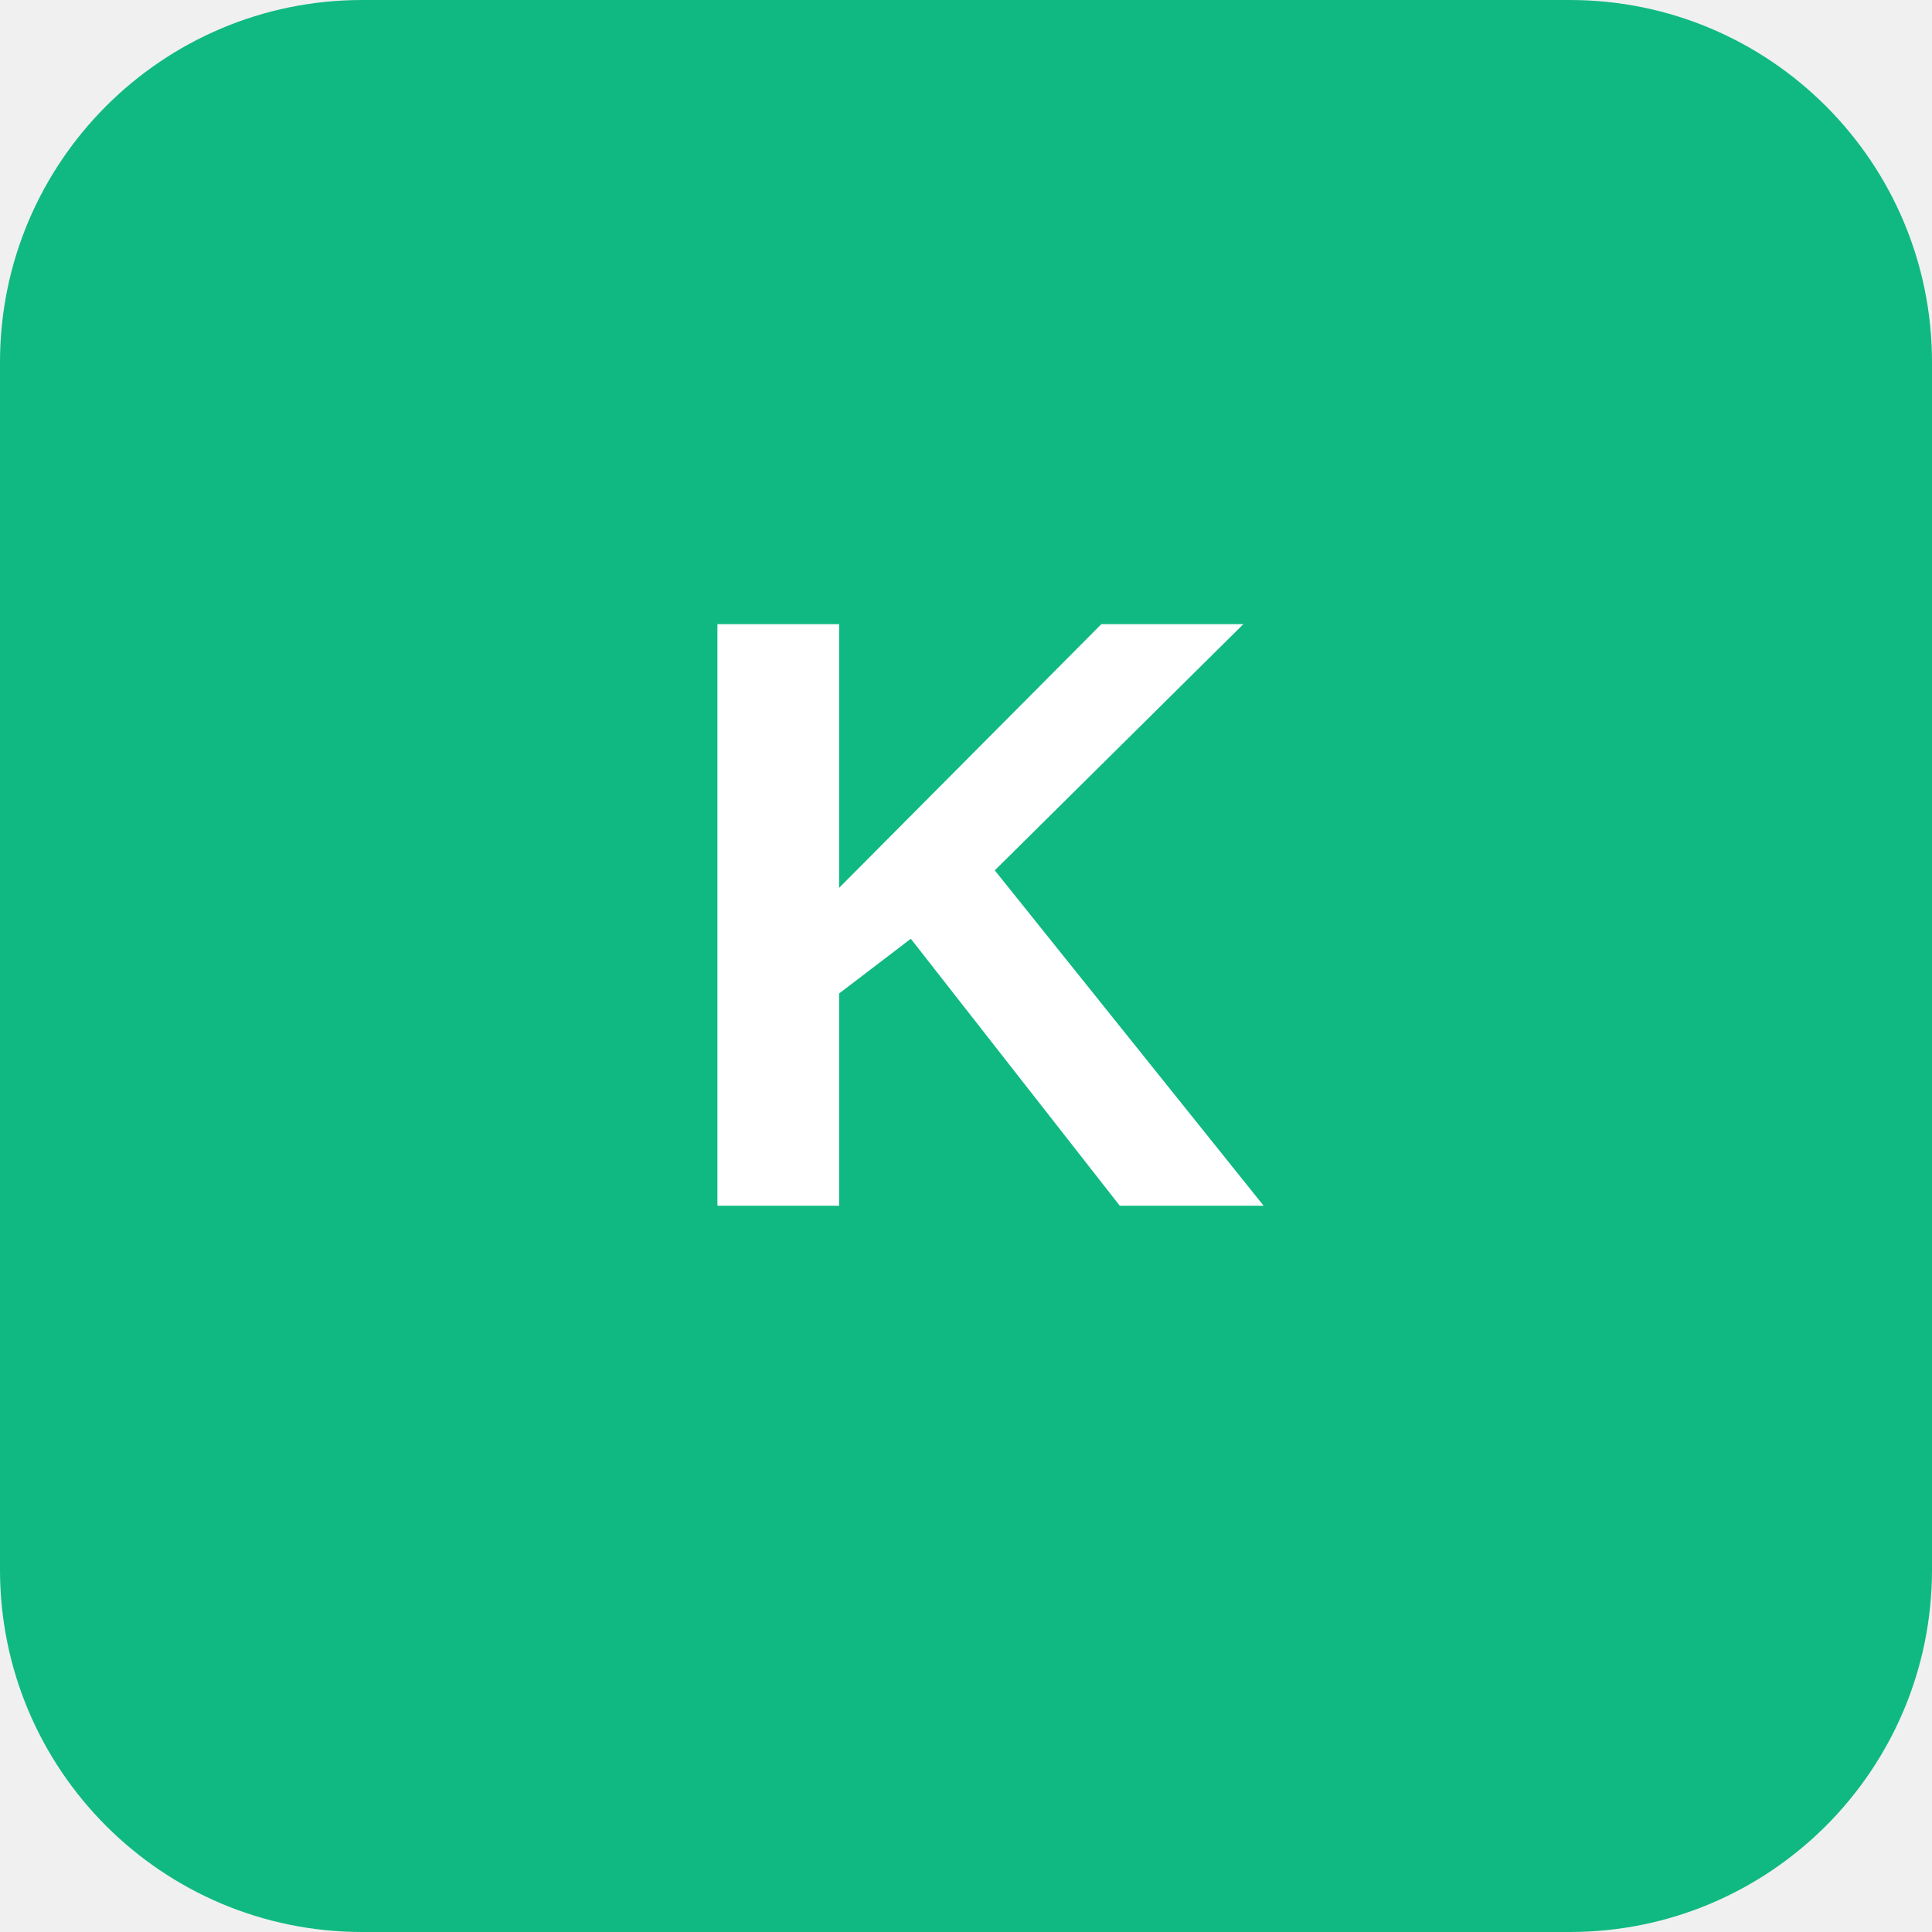
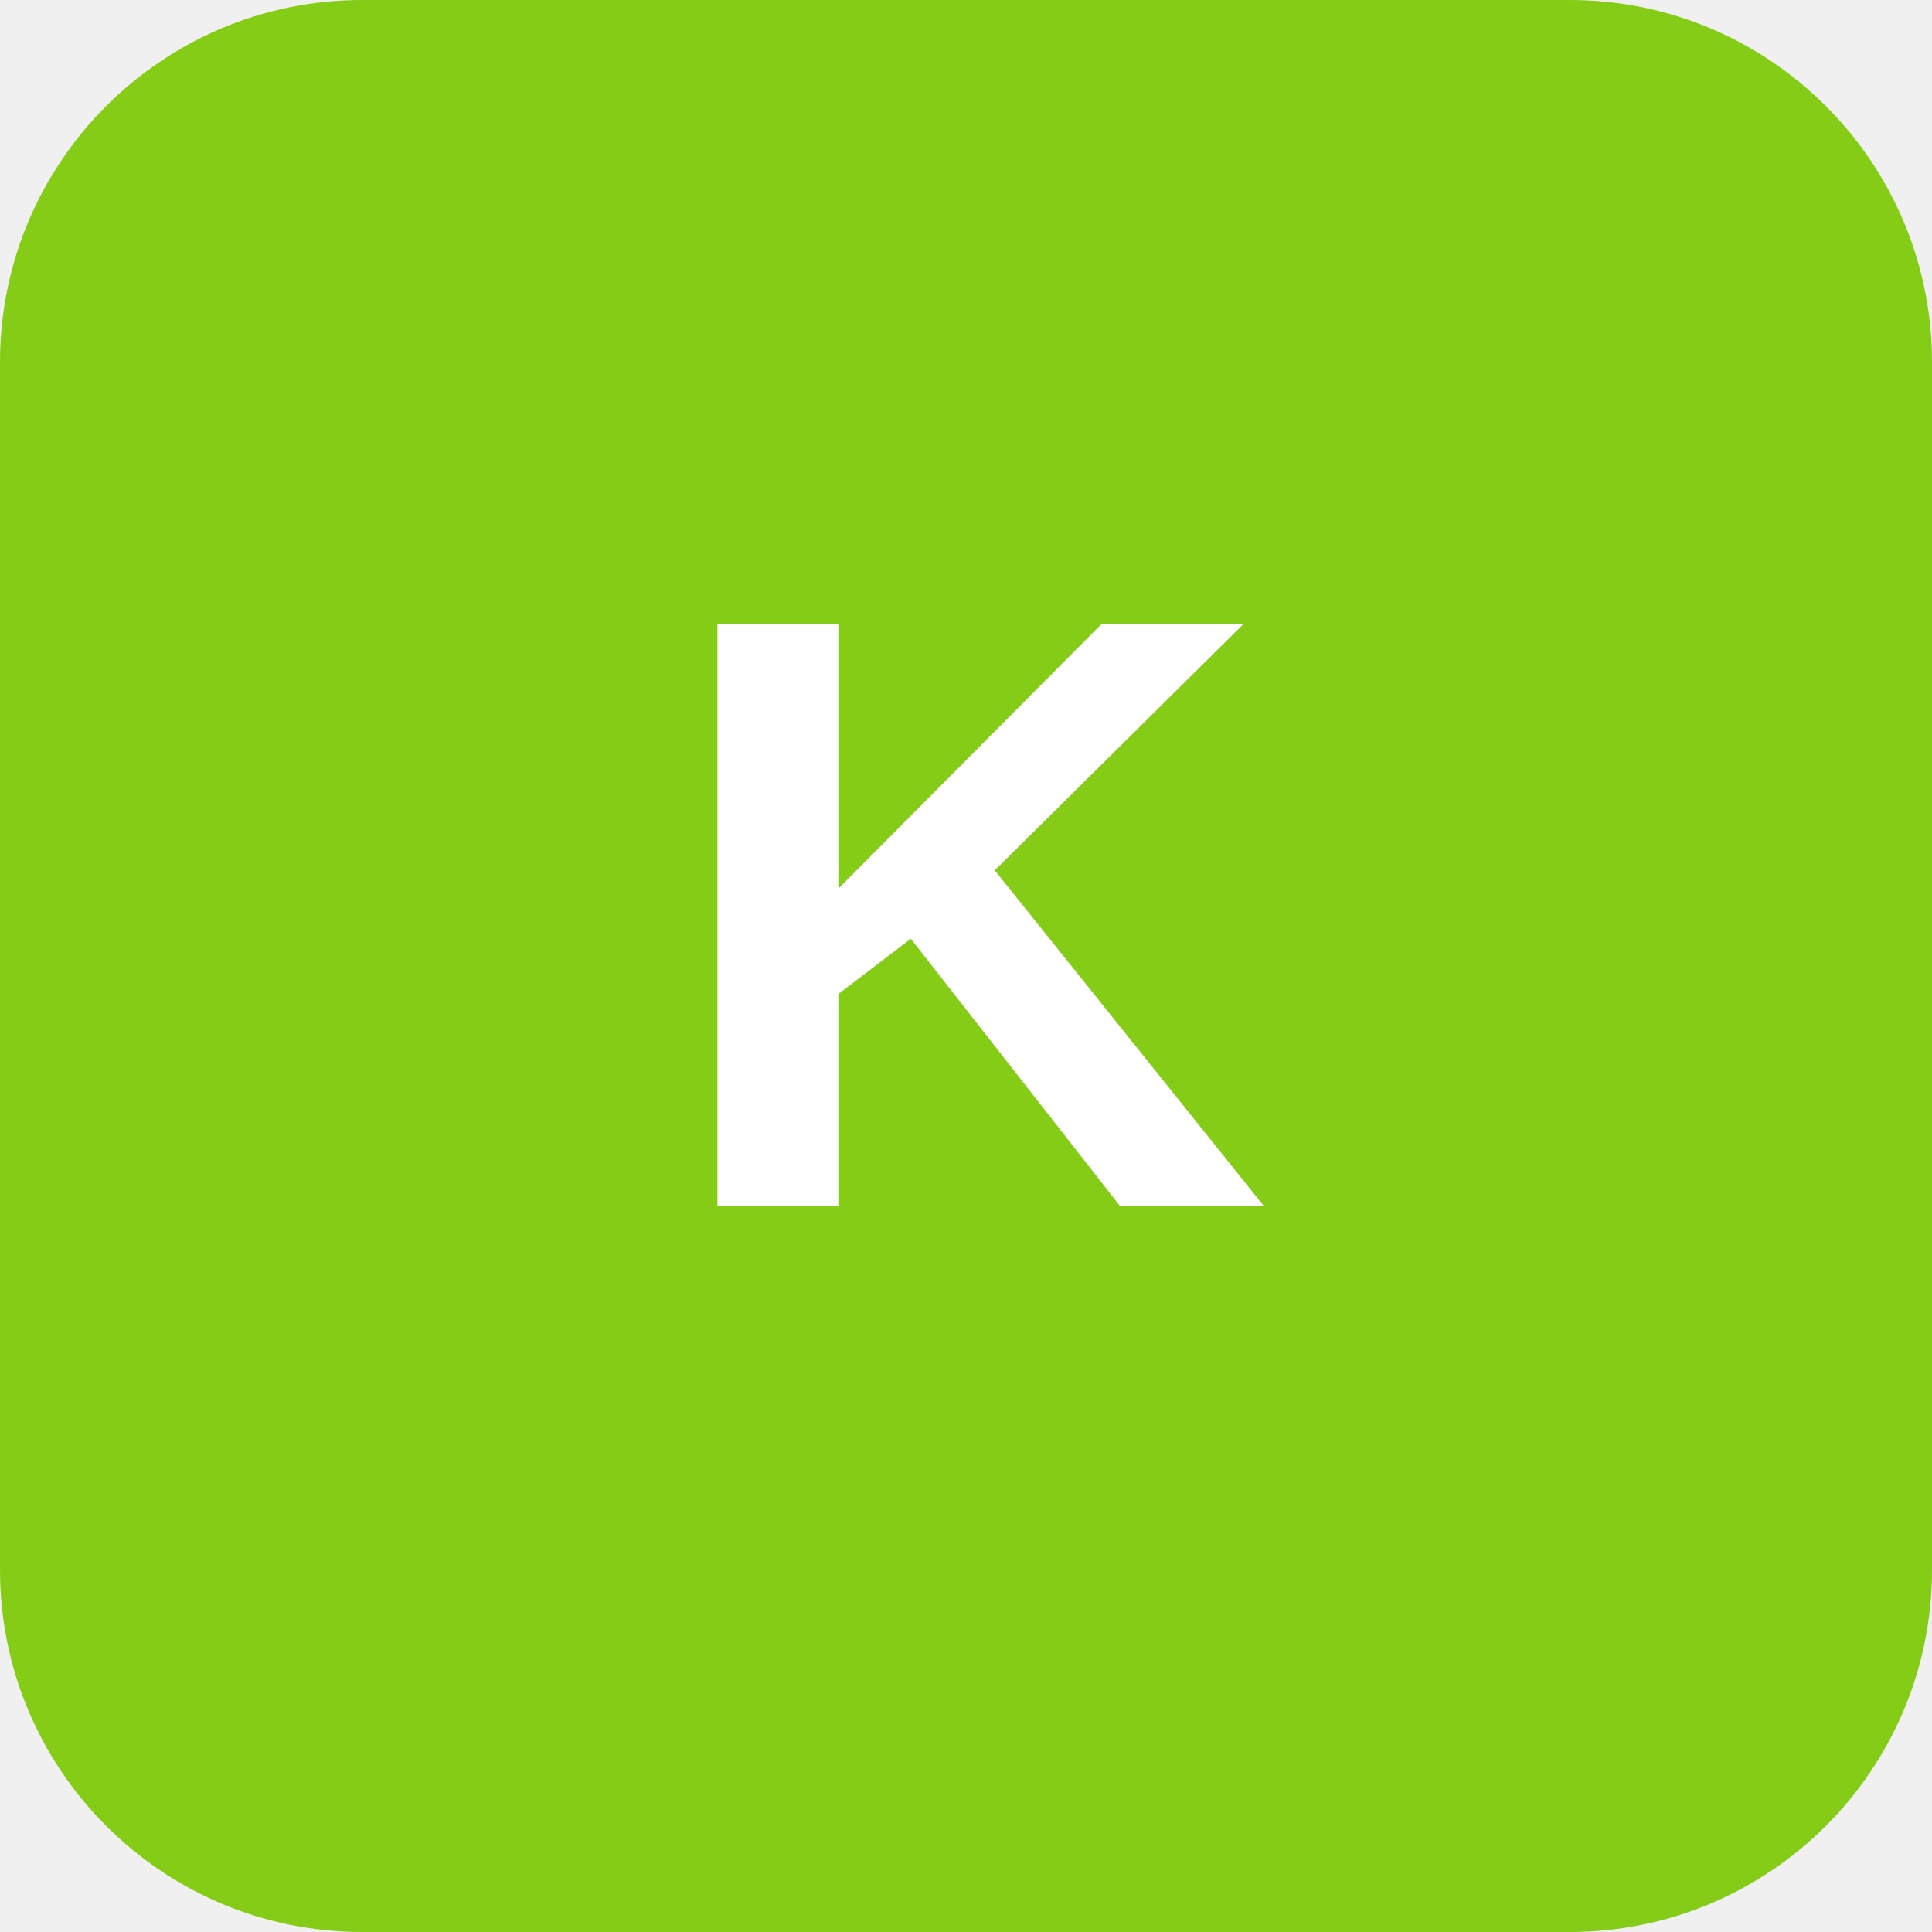
<svg xmlns="http://www.w3.org/2000/svg" viewBox="0 0 64 64">
-   <rect width="64" height="64" rx="12" fill="#10b981" />
+   <rect width="64" height="64" rx="12" fill="#84cc16" />
  <text x="50%" y="50%" dominant-baseline="middle" text-anchor="middle" font-family="Arial,Helvetica,sans-serif" font-size="28" fill="#ffffff" font-weight="bold">K</text>
</svg>
